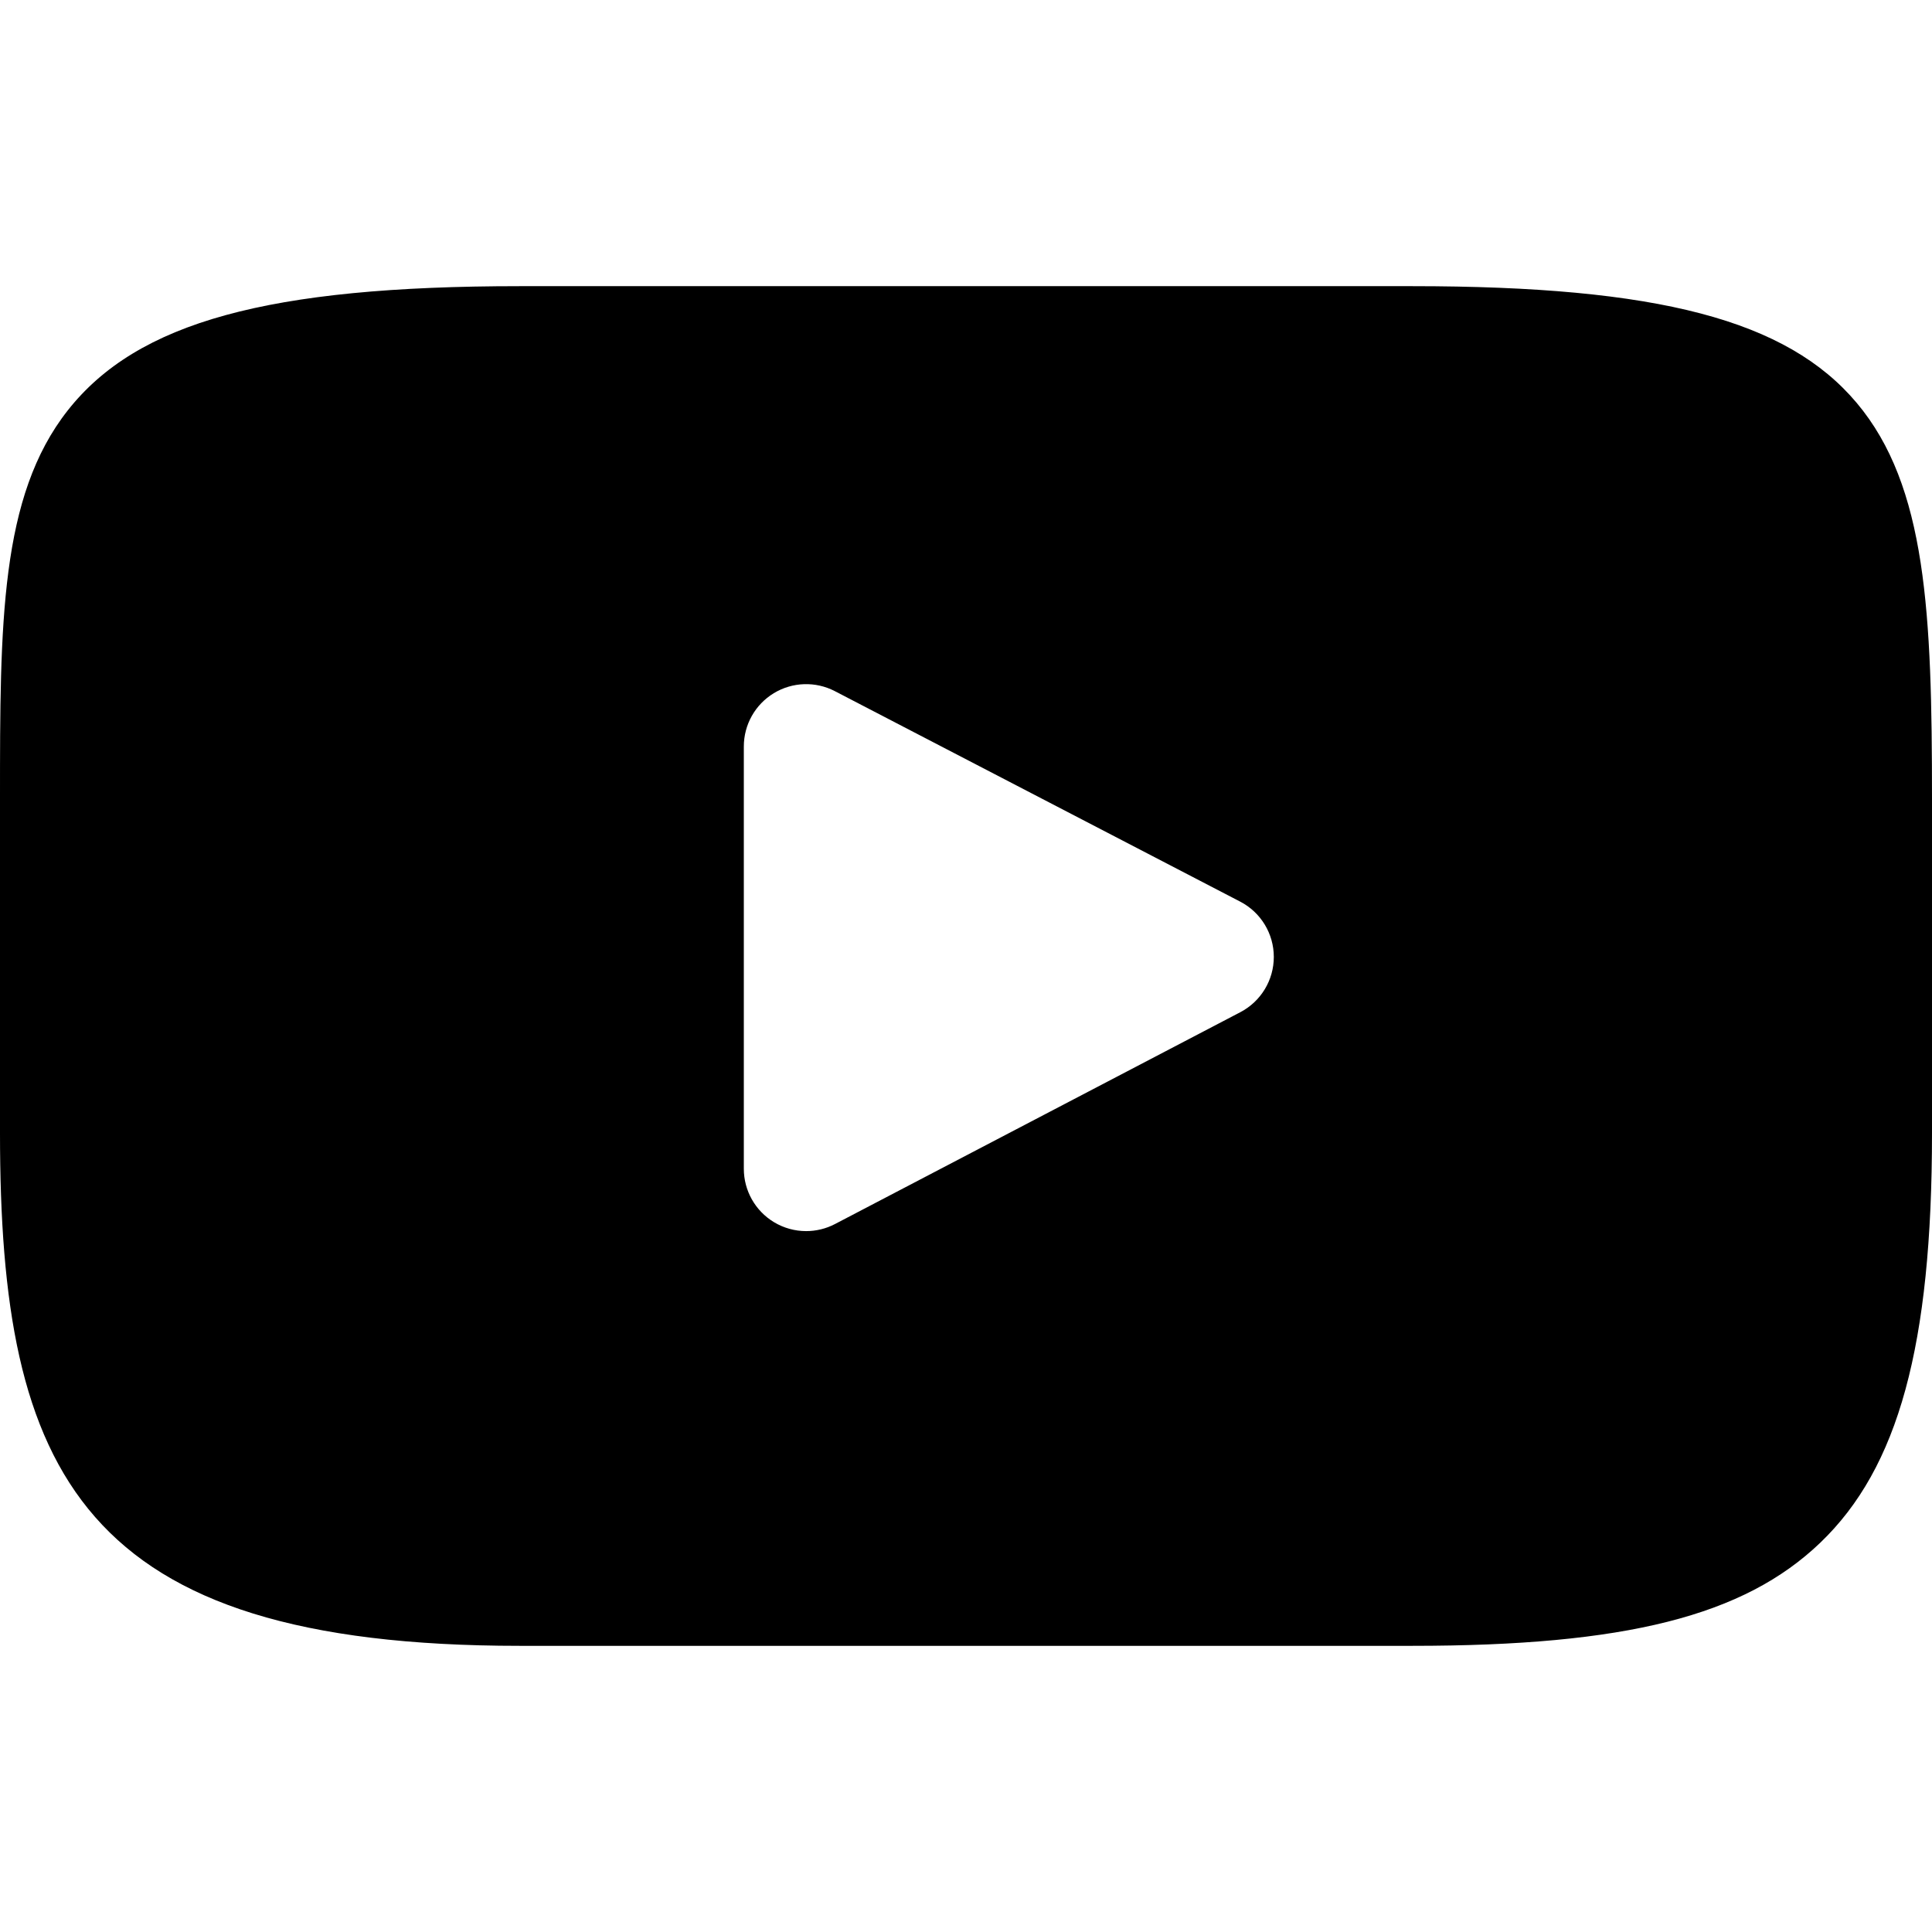
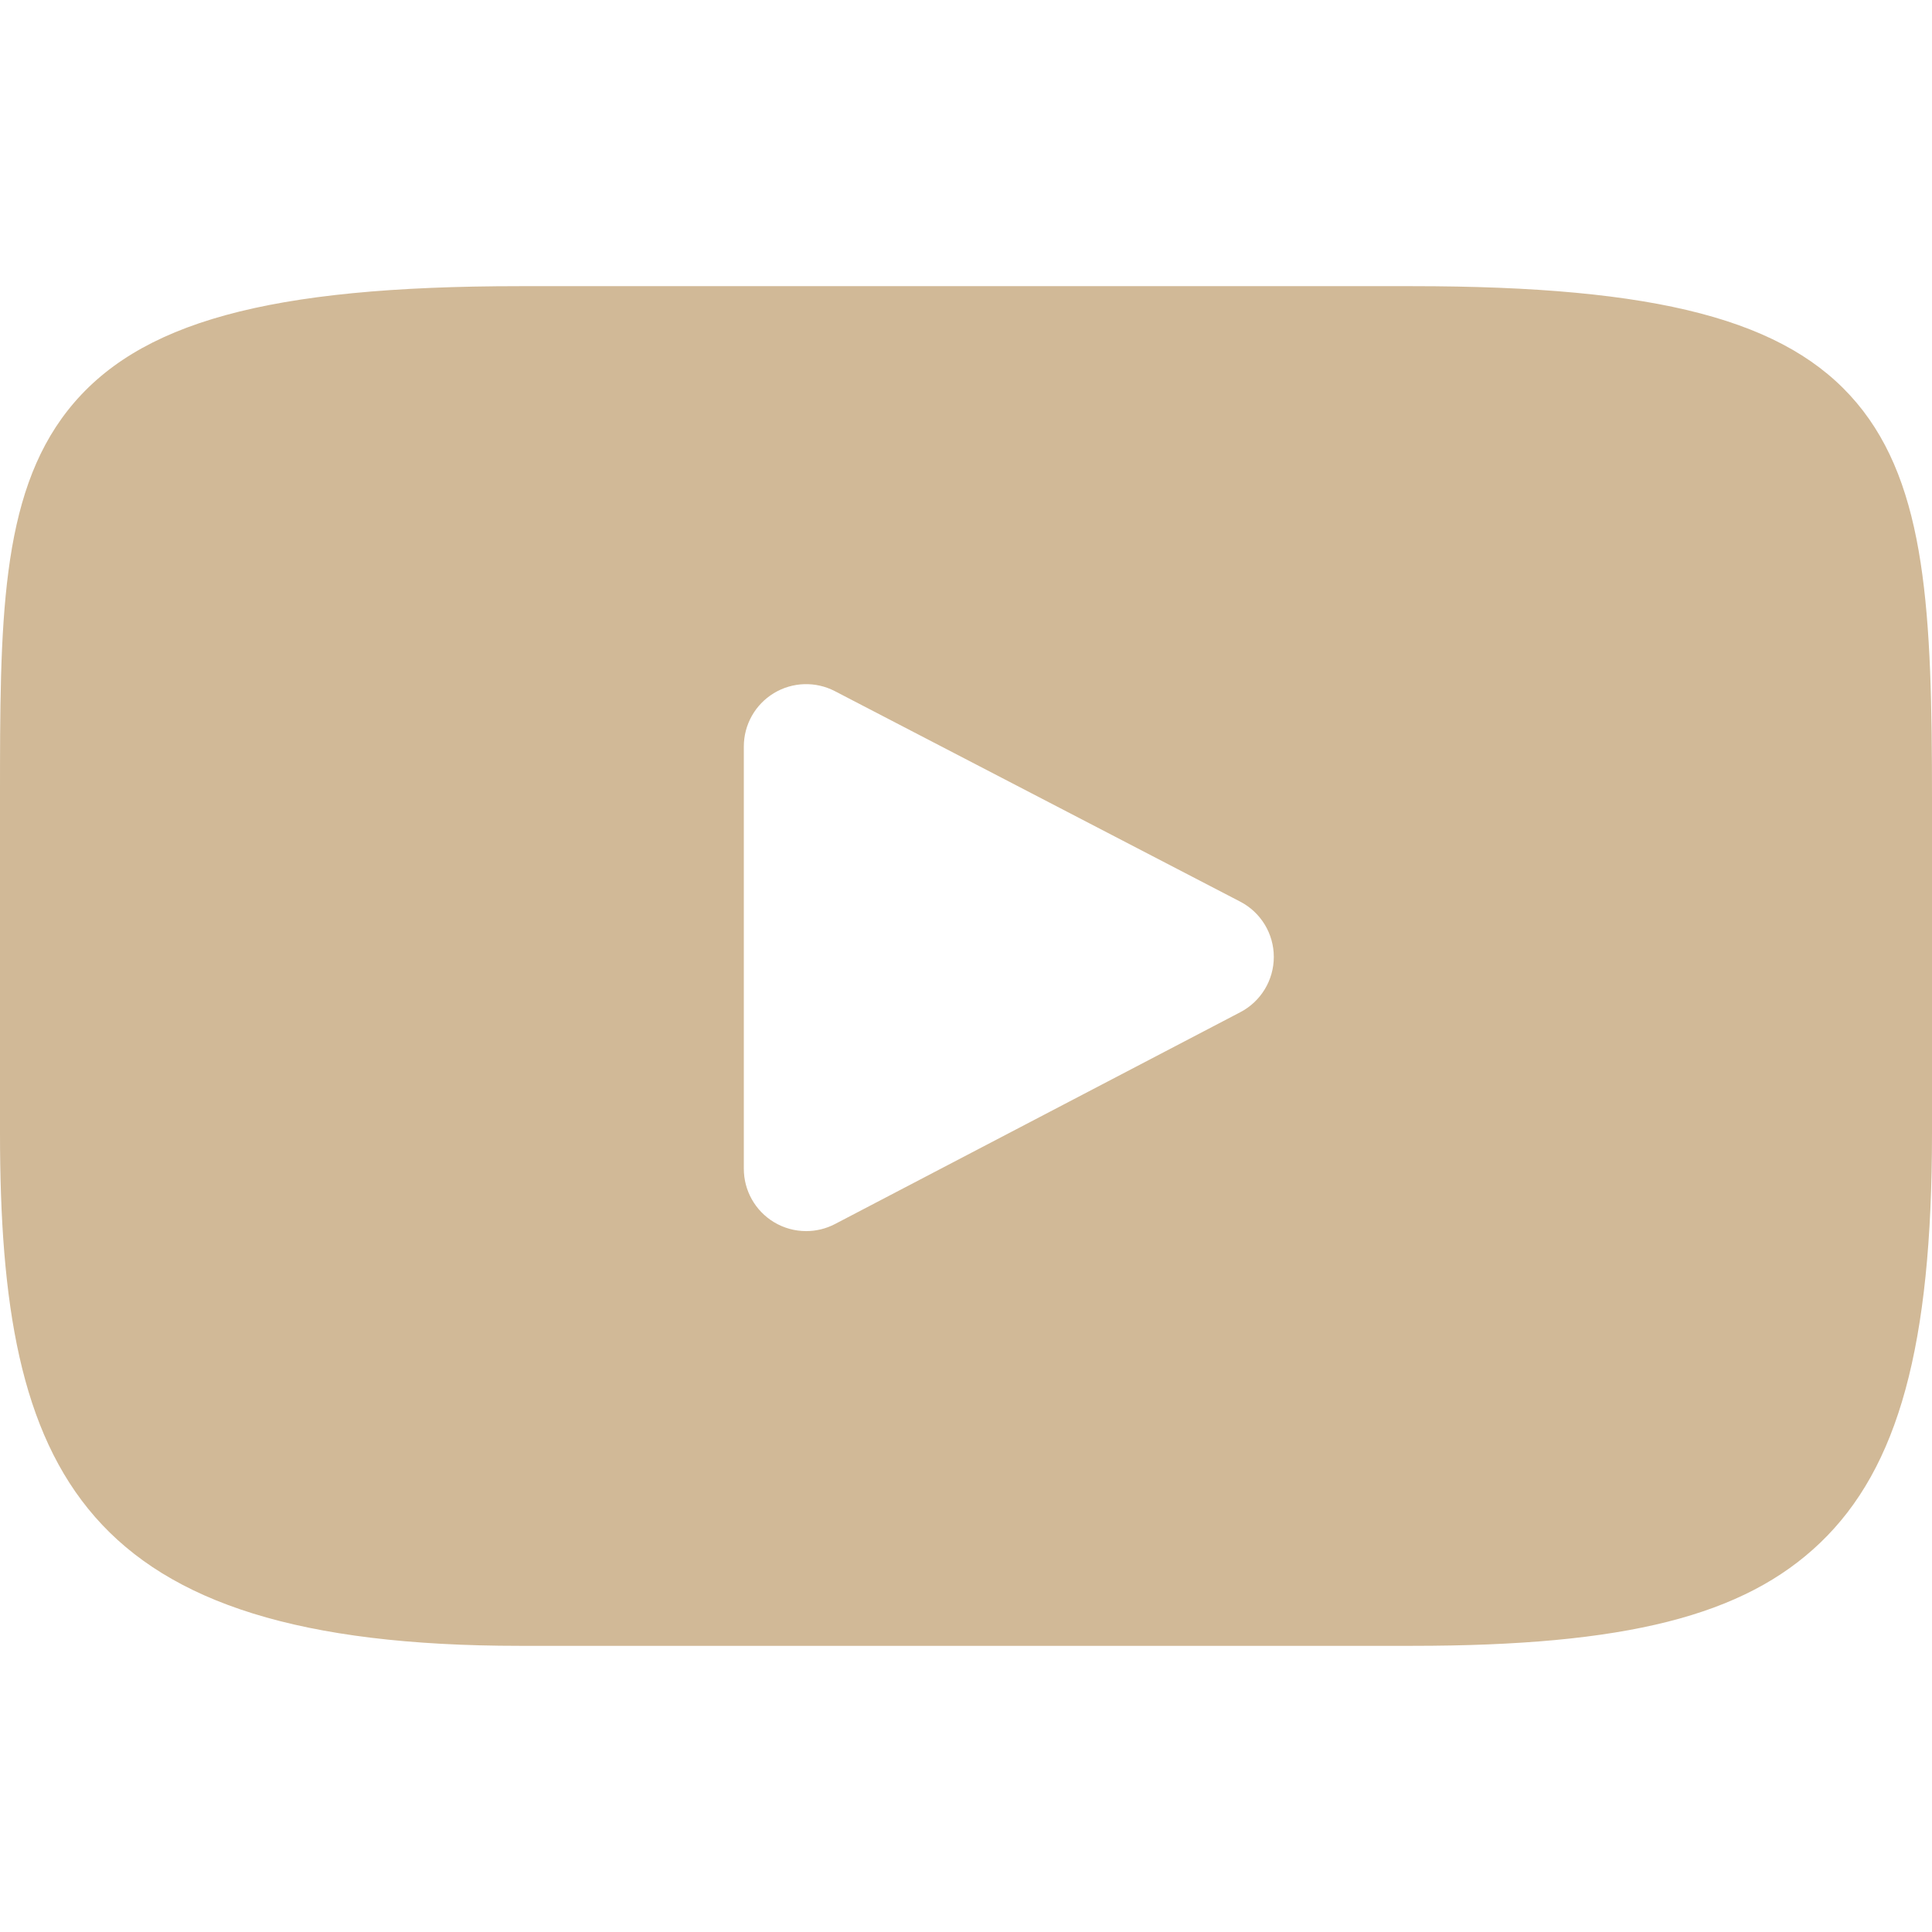
<svg xmlns="http://www.w3.org/2000/svg" version="1.1" id="Layer_1" x="0px" y="0px" viewBox="0 0 310 310" style="enable-background:new 0 0 310 310;" xml:space="preserve">
  <g id="XMLID_822_">
-     <path id="XMLID_823_" d="M297.917,64.645c-11.19-13.302-31.85-18.728-71.306-18.728H83.386c-40.359,0-61.369,5.776-72.517,19.938   C0,79.663,0,100.008,0,128.166v53.669c0,54.551,12.896,82.248,83.386,82.248h143.226c34.216,0,53.176-4.788,65.442-16.527   C304.633,235.518,310,215.863,310,181.835v-53.669C310,98.471,309.159,78.006,297.917,64.645z M199.021,162.41l-65.038,33.991   c-1.454,0.76-3.044,1.137-4.632,1.137c-1.798,0-3.592-0.484-5.181-1.446c-2.992-1.813-4.819-5.056-4.819-8.554v-67.764   c0-3.492,1.822-6.732,4.808-8.546c2.987-1.814,6.702-1.938,9.801-0.328l65.038,33.772c3.309,1.718,5.387,5.134,5.392,8.861   C204.394,157.263,202.325,160.684,199.021,162.41z" />
+     <path id="XMLID_823_" d="M297.917,64.645c-11.19-13.302-31.85-18.728-71.306-18.728H83.386c-40.359,0-61.369,5.776-72.517,19.938   C0,79.663,0,100.008,0,128.166v53.669c0,54.551,12.896,82.248,83.386,82.248h143.226c34.216,0,53.176-4.788,65.442-16.527   C304.633,235.518,310,215.863,310,181.835v-53.669C310,98.471,309.159,78.006,297.917,64.645z M199.021,162.41l-65.038,33.991   c-1.454,0.76-3.044,1.137-4.632,1.137c-1.798,0-3.592-0.484-5.181-1.446c-2.992-1.813-4.819-5.056-4.819-8.554v-67.764   c0-3.492,1.822-6.732,4.808-8.546c2.987-1.814,6.702-1.938,9.801-0.328l65.038,33.772c3.309,1.718,5.387,5.134,5.392,8.861   C204.394,157.263,202.325,160.684,199.021,162.41z" fill="rgb(209, 185, 151)" />
  </g>
  <g>
</g>
  <g>
</g>
  <g>
</g>
  <g>
</g>
  <g>
</g>
  <g>
</g>
  <g>
</g>
  <g>
</g>
  <g>
</g>
  <g>
</g>
  <g>
</g>
  <g>
</g>
  <g>
</g>
  <g>
</g>
  <g>
</g>
</svg>
